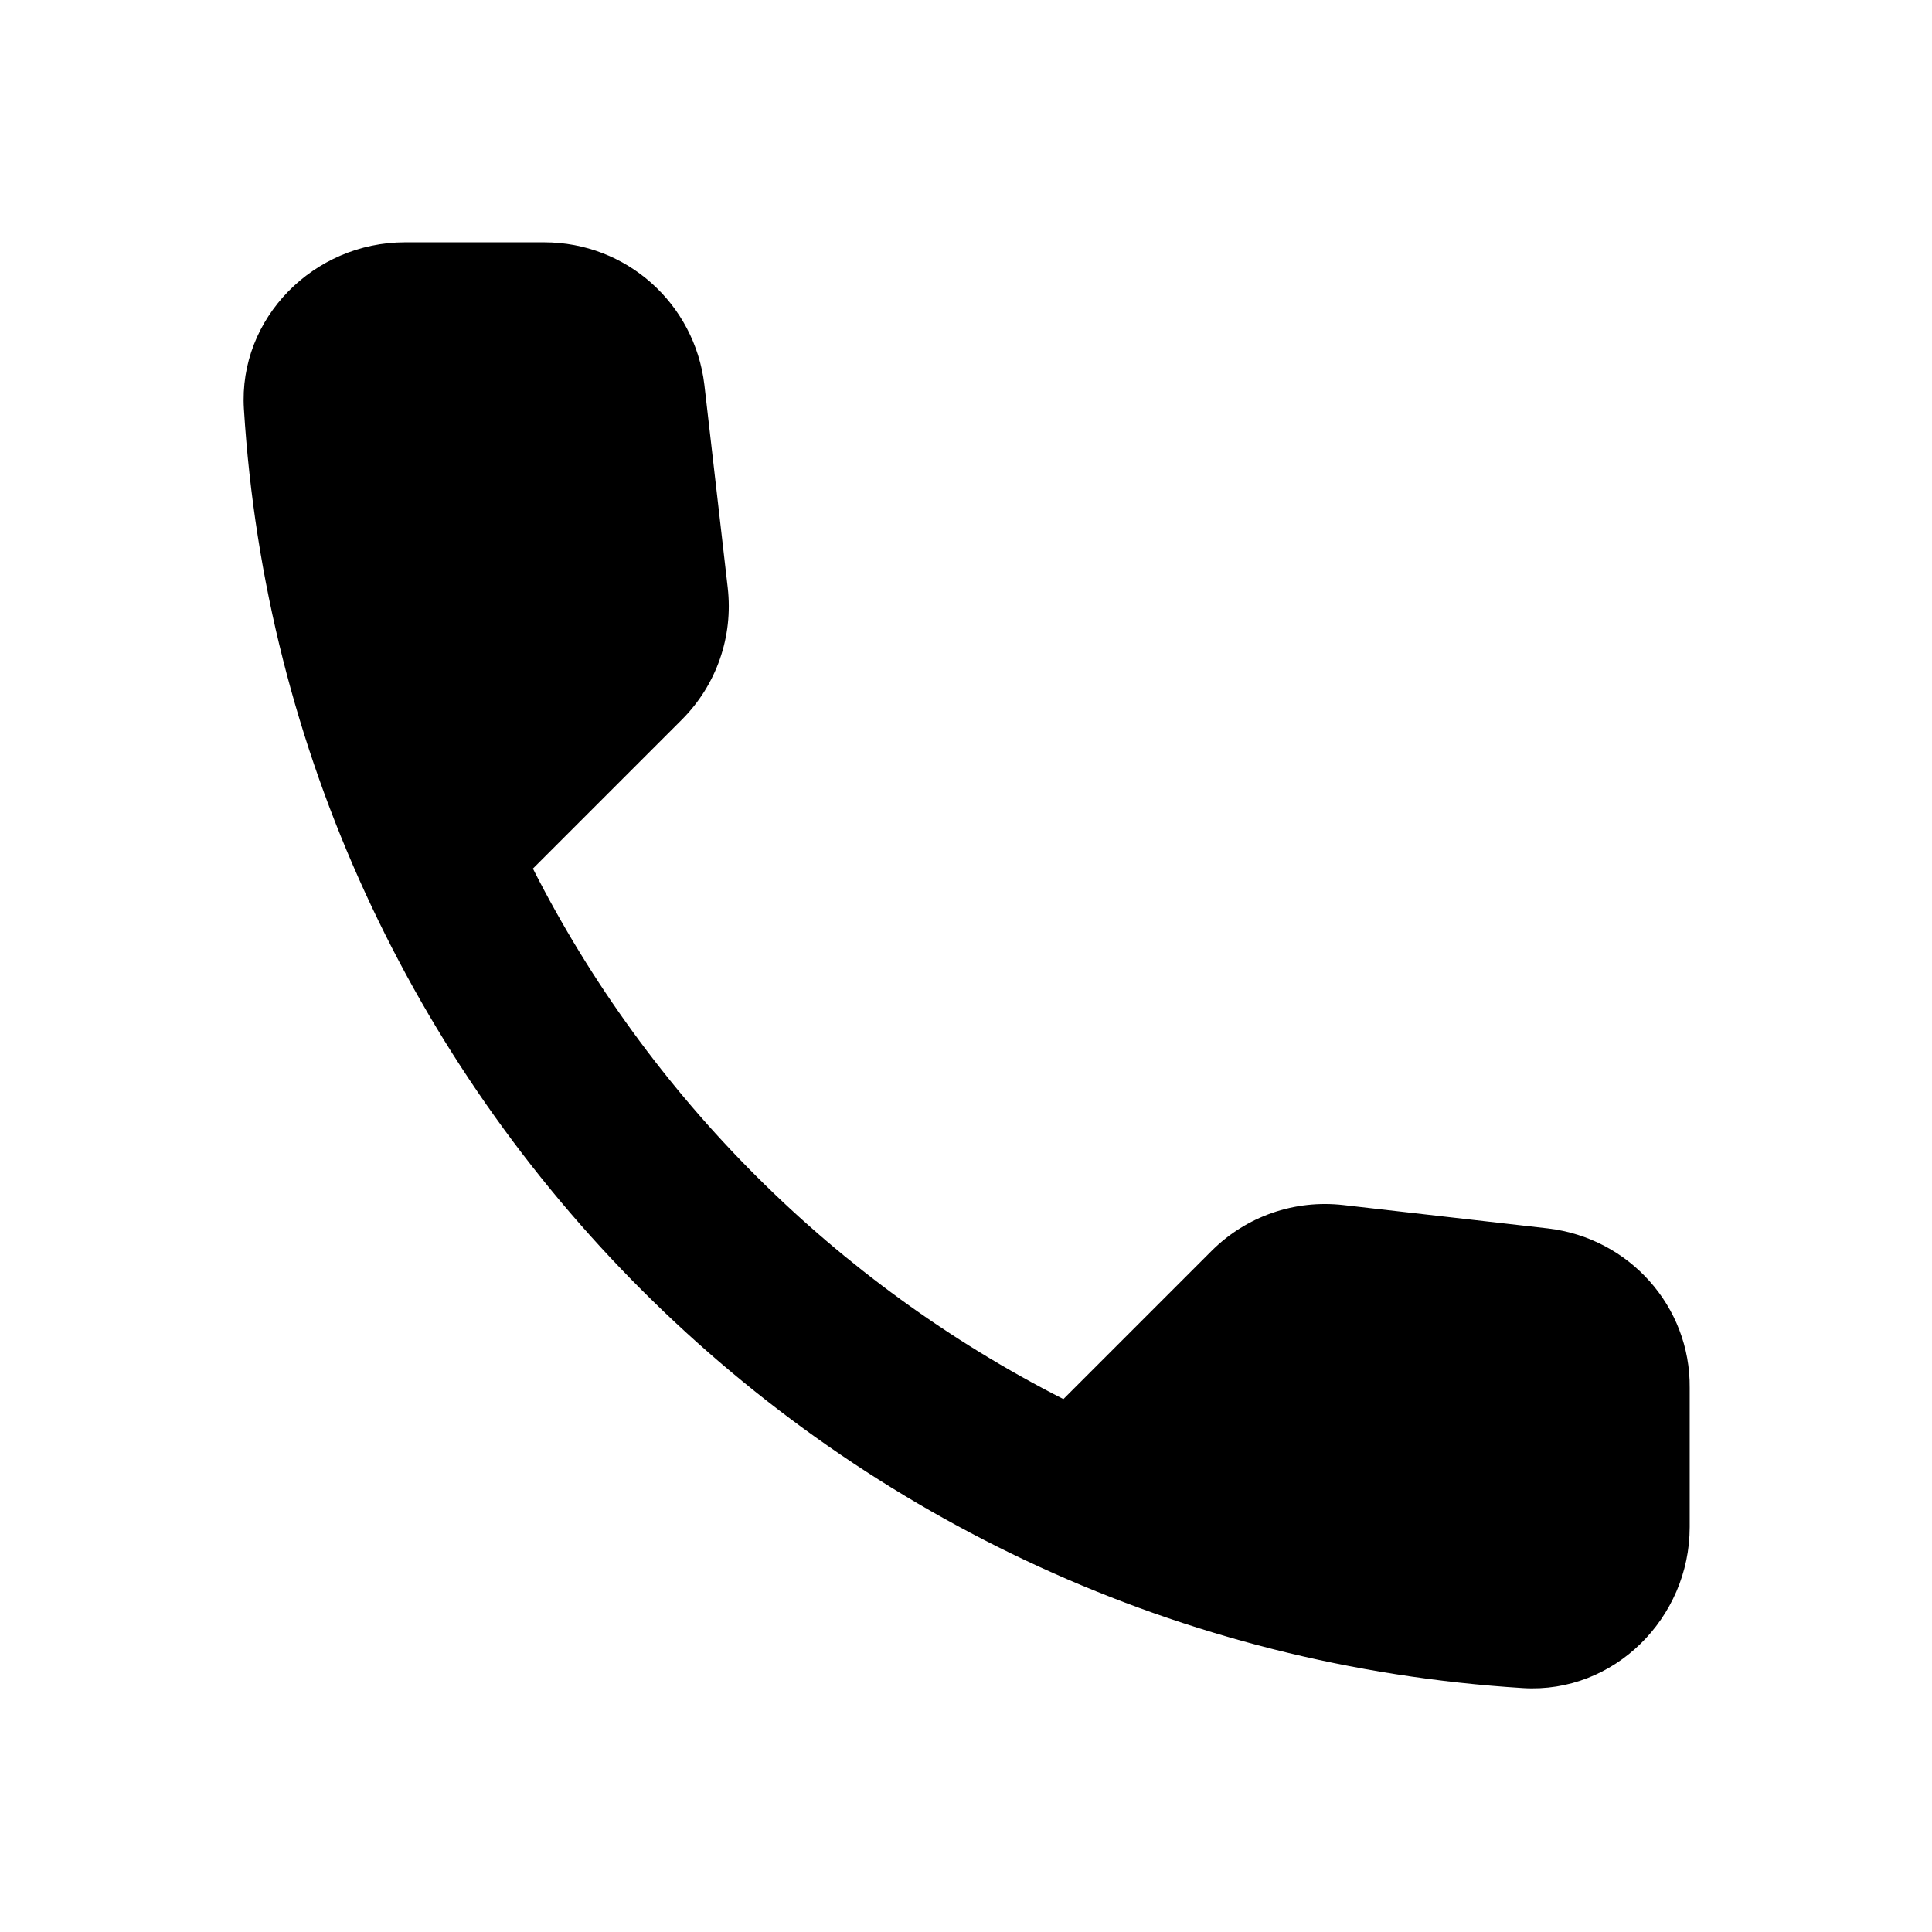
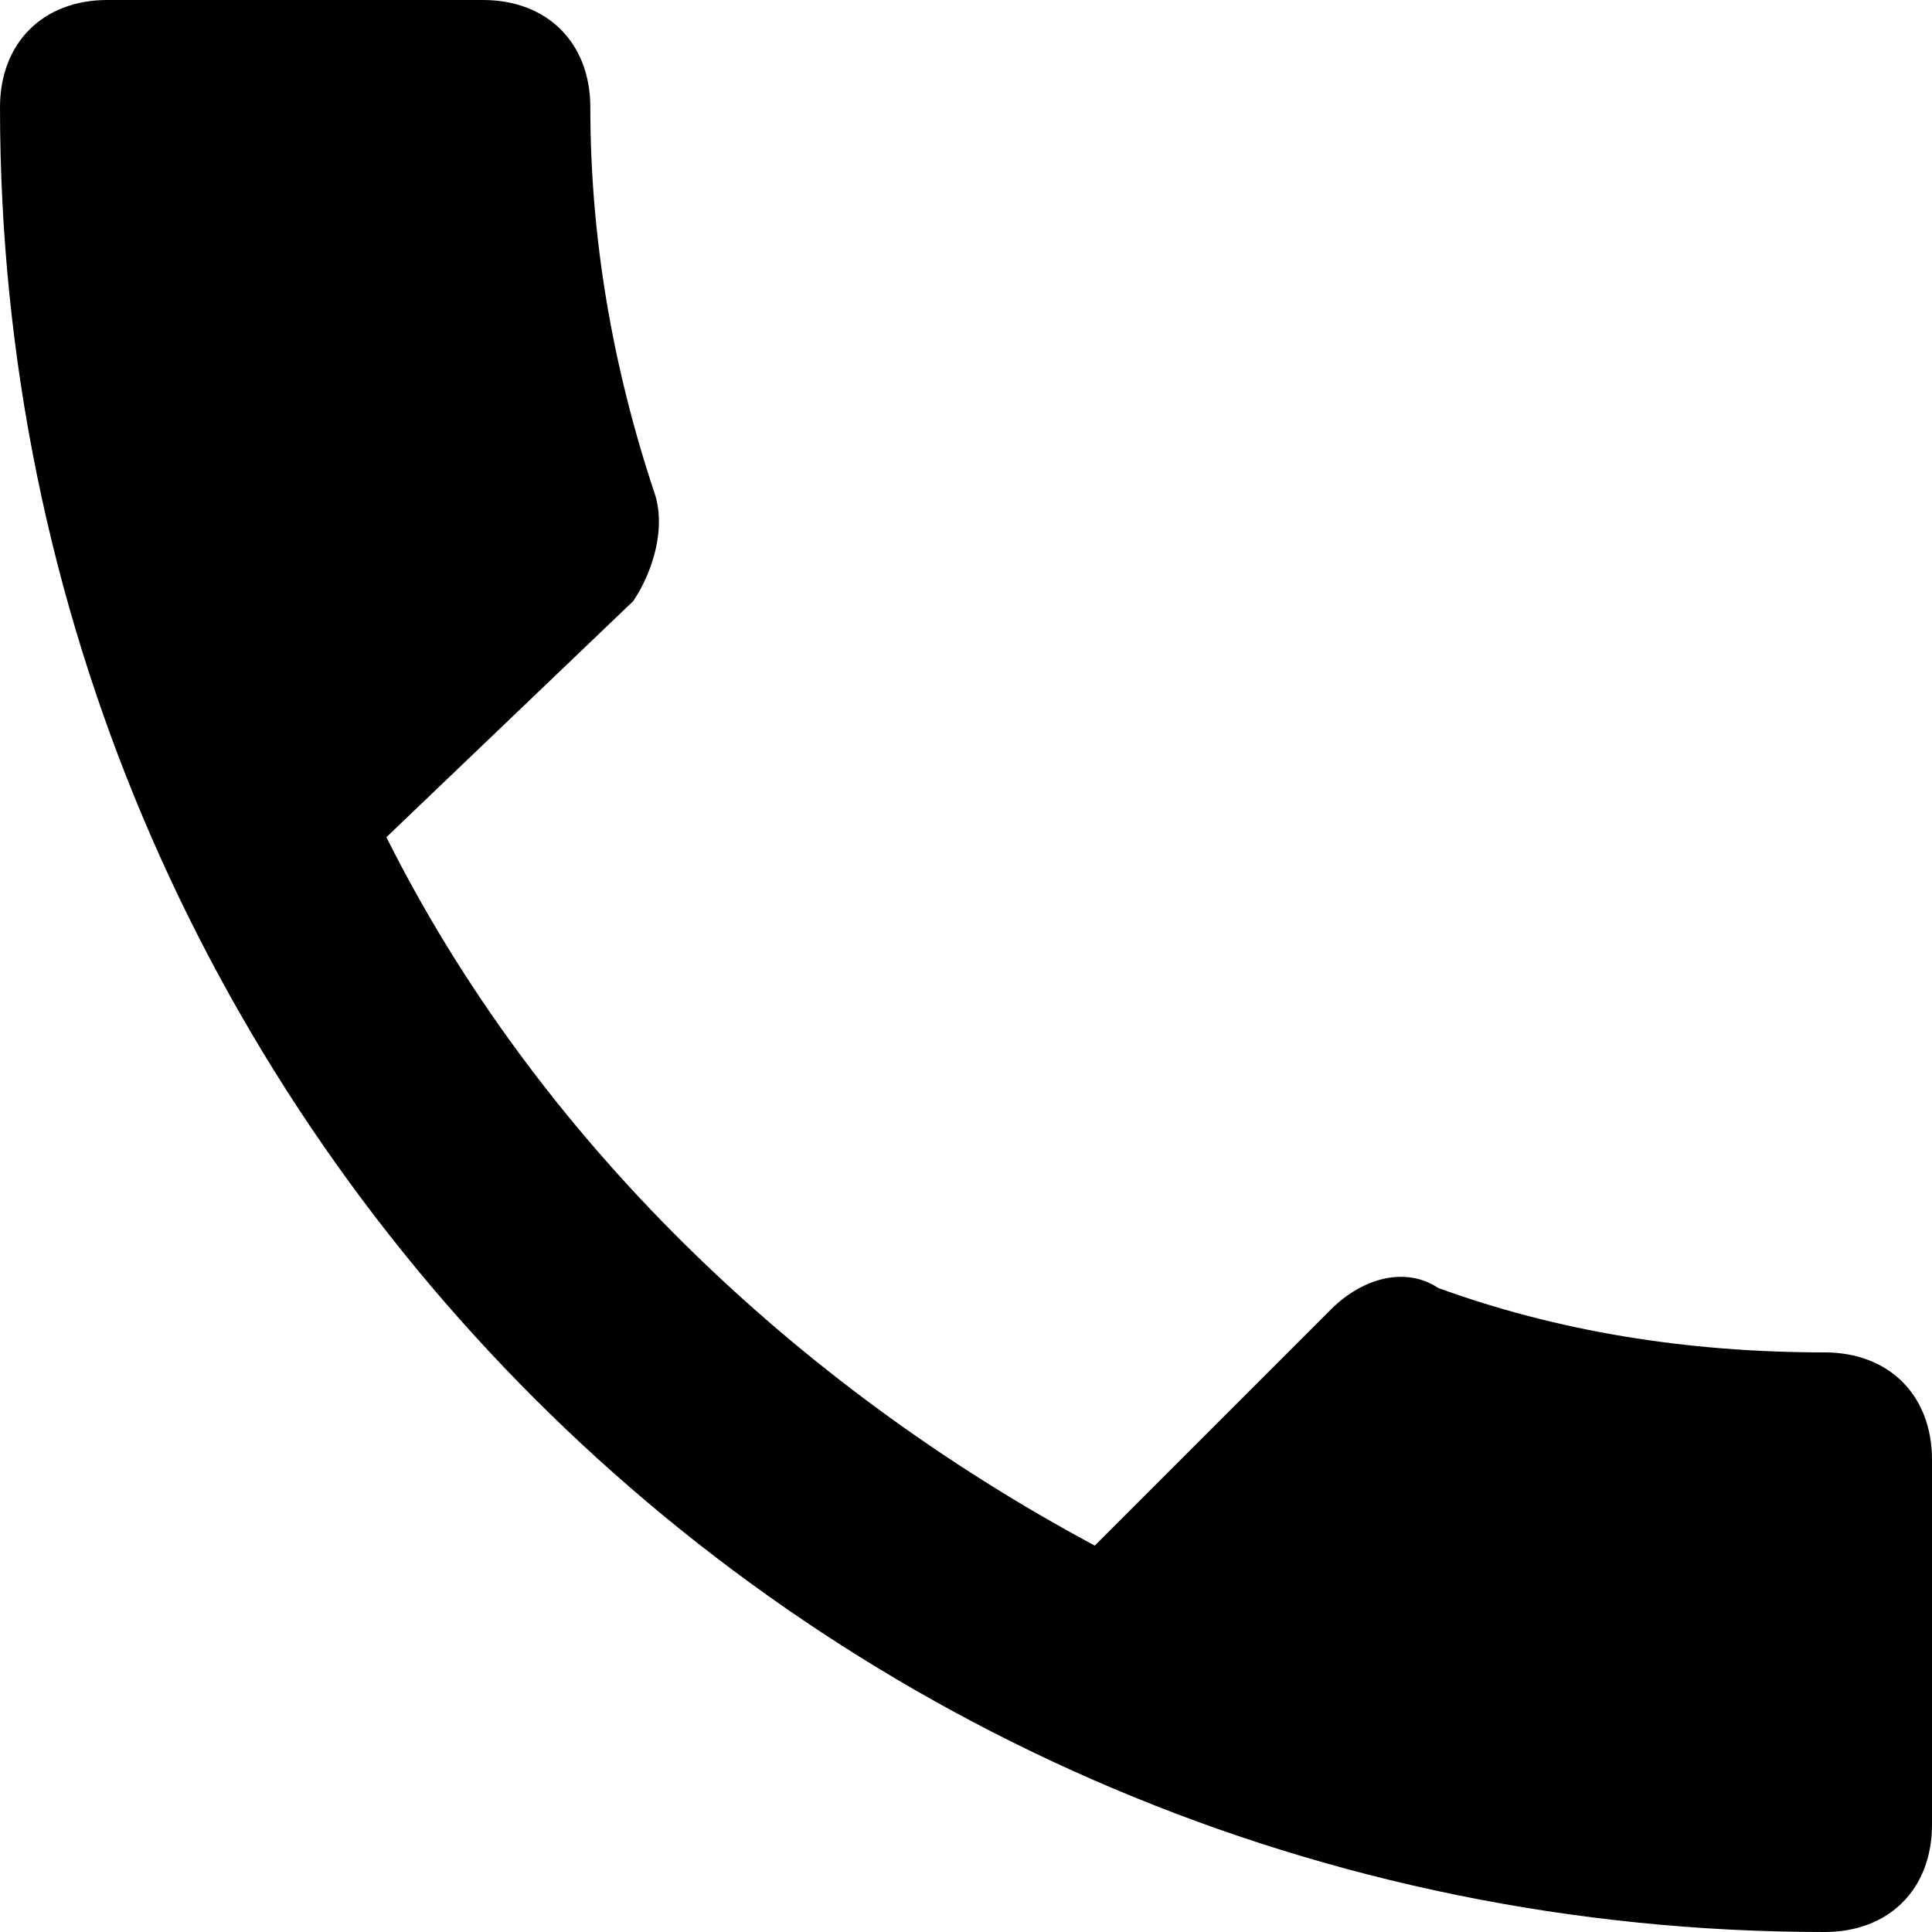
- <svg xmlns="http://www.w3.org/2000/svg" width="24" height="24" viewBox="0 0 24 24">
-   <path fill="none" d="M0 0h24v24H0V0z" />
-   <path d="M19.23 15.26l-2.54-.29c-.61-.07-1.21.14-1.64.57l-1.84 1.84c-2.83-1.44-5.15-3.75-6.59-6.59l1.85-1.85c.43-.43.64-1.03.57-1.64l-.29-2.52c-.12-1.01-.97-1.77-1.99-1.77H5.03c-1.13 0-2.07.94-2 2.07.53 8.54 7.36 15.36 15.89 15.89 1.13.07 2.07-.87 2.07-2v-1.73c.01-1.01-.75-1.86-1.76-1.98z" />
+ <svg xmlns="http://www.w3.org/2000/svg" height="18px" version="1.1" viewBox="0 0 18 18" width="18px">
+   <defs />
+   <g fill="none" fill-rule="evenodd" id="Page-1" stroke="none" stroke-width="1">
+     <g fill="#000000" id="Icons-Communication" transform="translate(-85, -126)">
+       <g id="phone" transform="translate(85, 126)">
+         <path d="M3.6,7.8 C5,10.6 7.4,12.9 10.2,14.4 L12.4,12.2 C12.7,11.9 13.1,11.8 13.4,12 C14.5,12.4 15.7,12.6 17,12.6 C17.6,12.6 18,13 18,13.6 L18,17 C18,17.6 17.6,18 17,18 C7.6,18 0,10.4 0,1 C0,0.4 0.4,0 1,0 L4.5,0 C5.1,0 5.5,0.4 5.5,1 C5.5,2.2 5.7,3.4 6.1,4.6 C6.2,4.9 6.1,5.3 5.9,5.6 L3.6,7.8 L3.6,7.8 Z" id="Shape" />
+       </g>
+     </g>
+   </g>
</svg>
